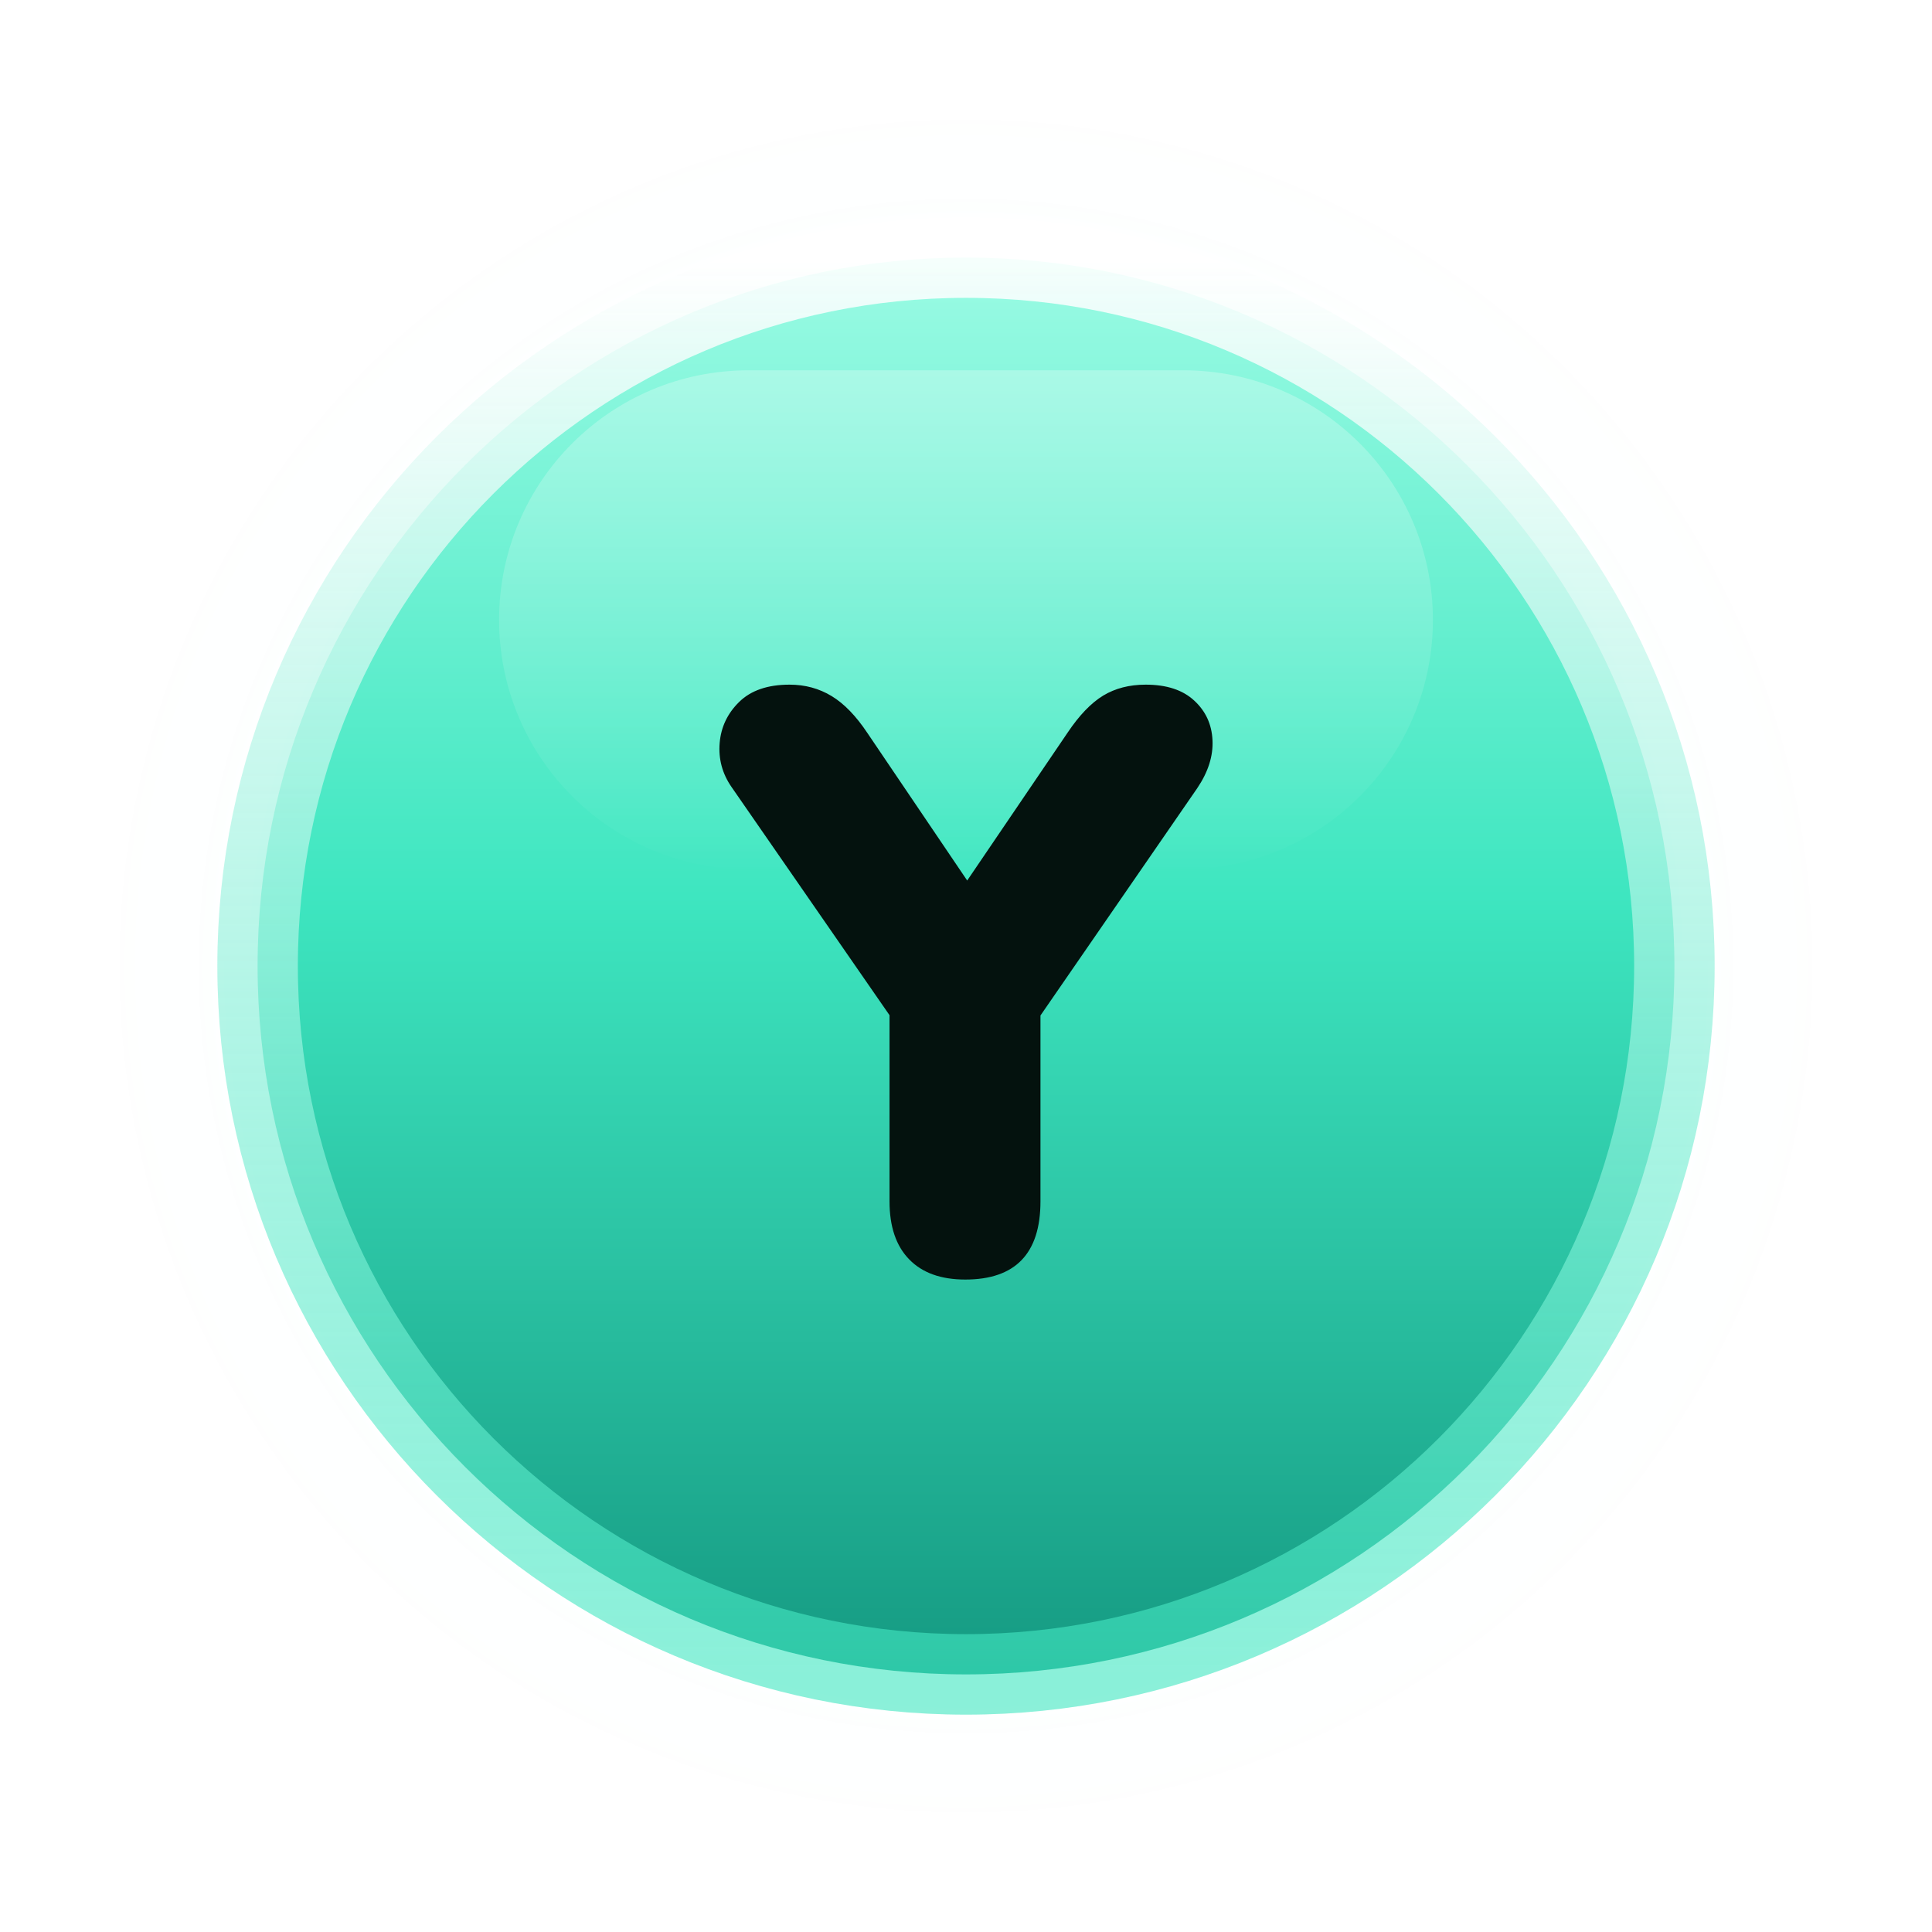
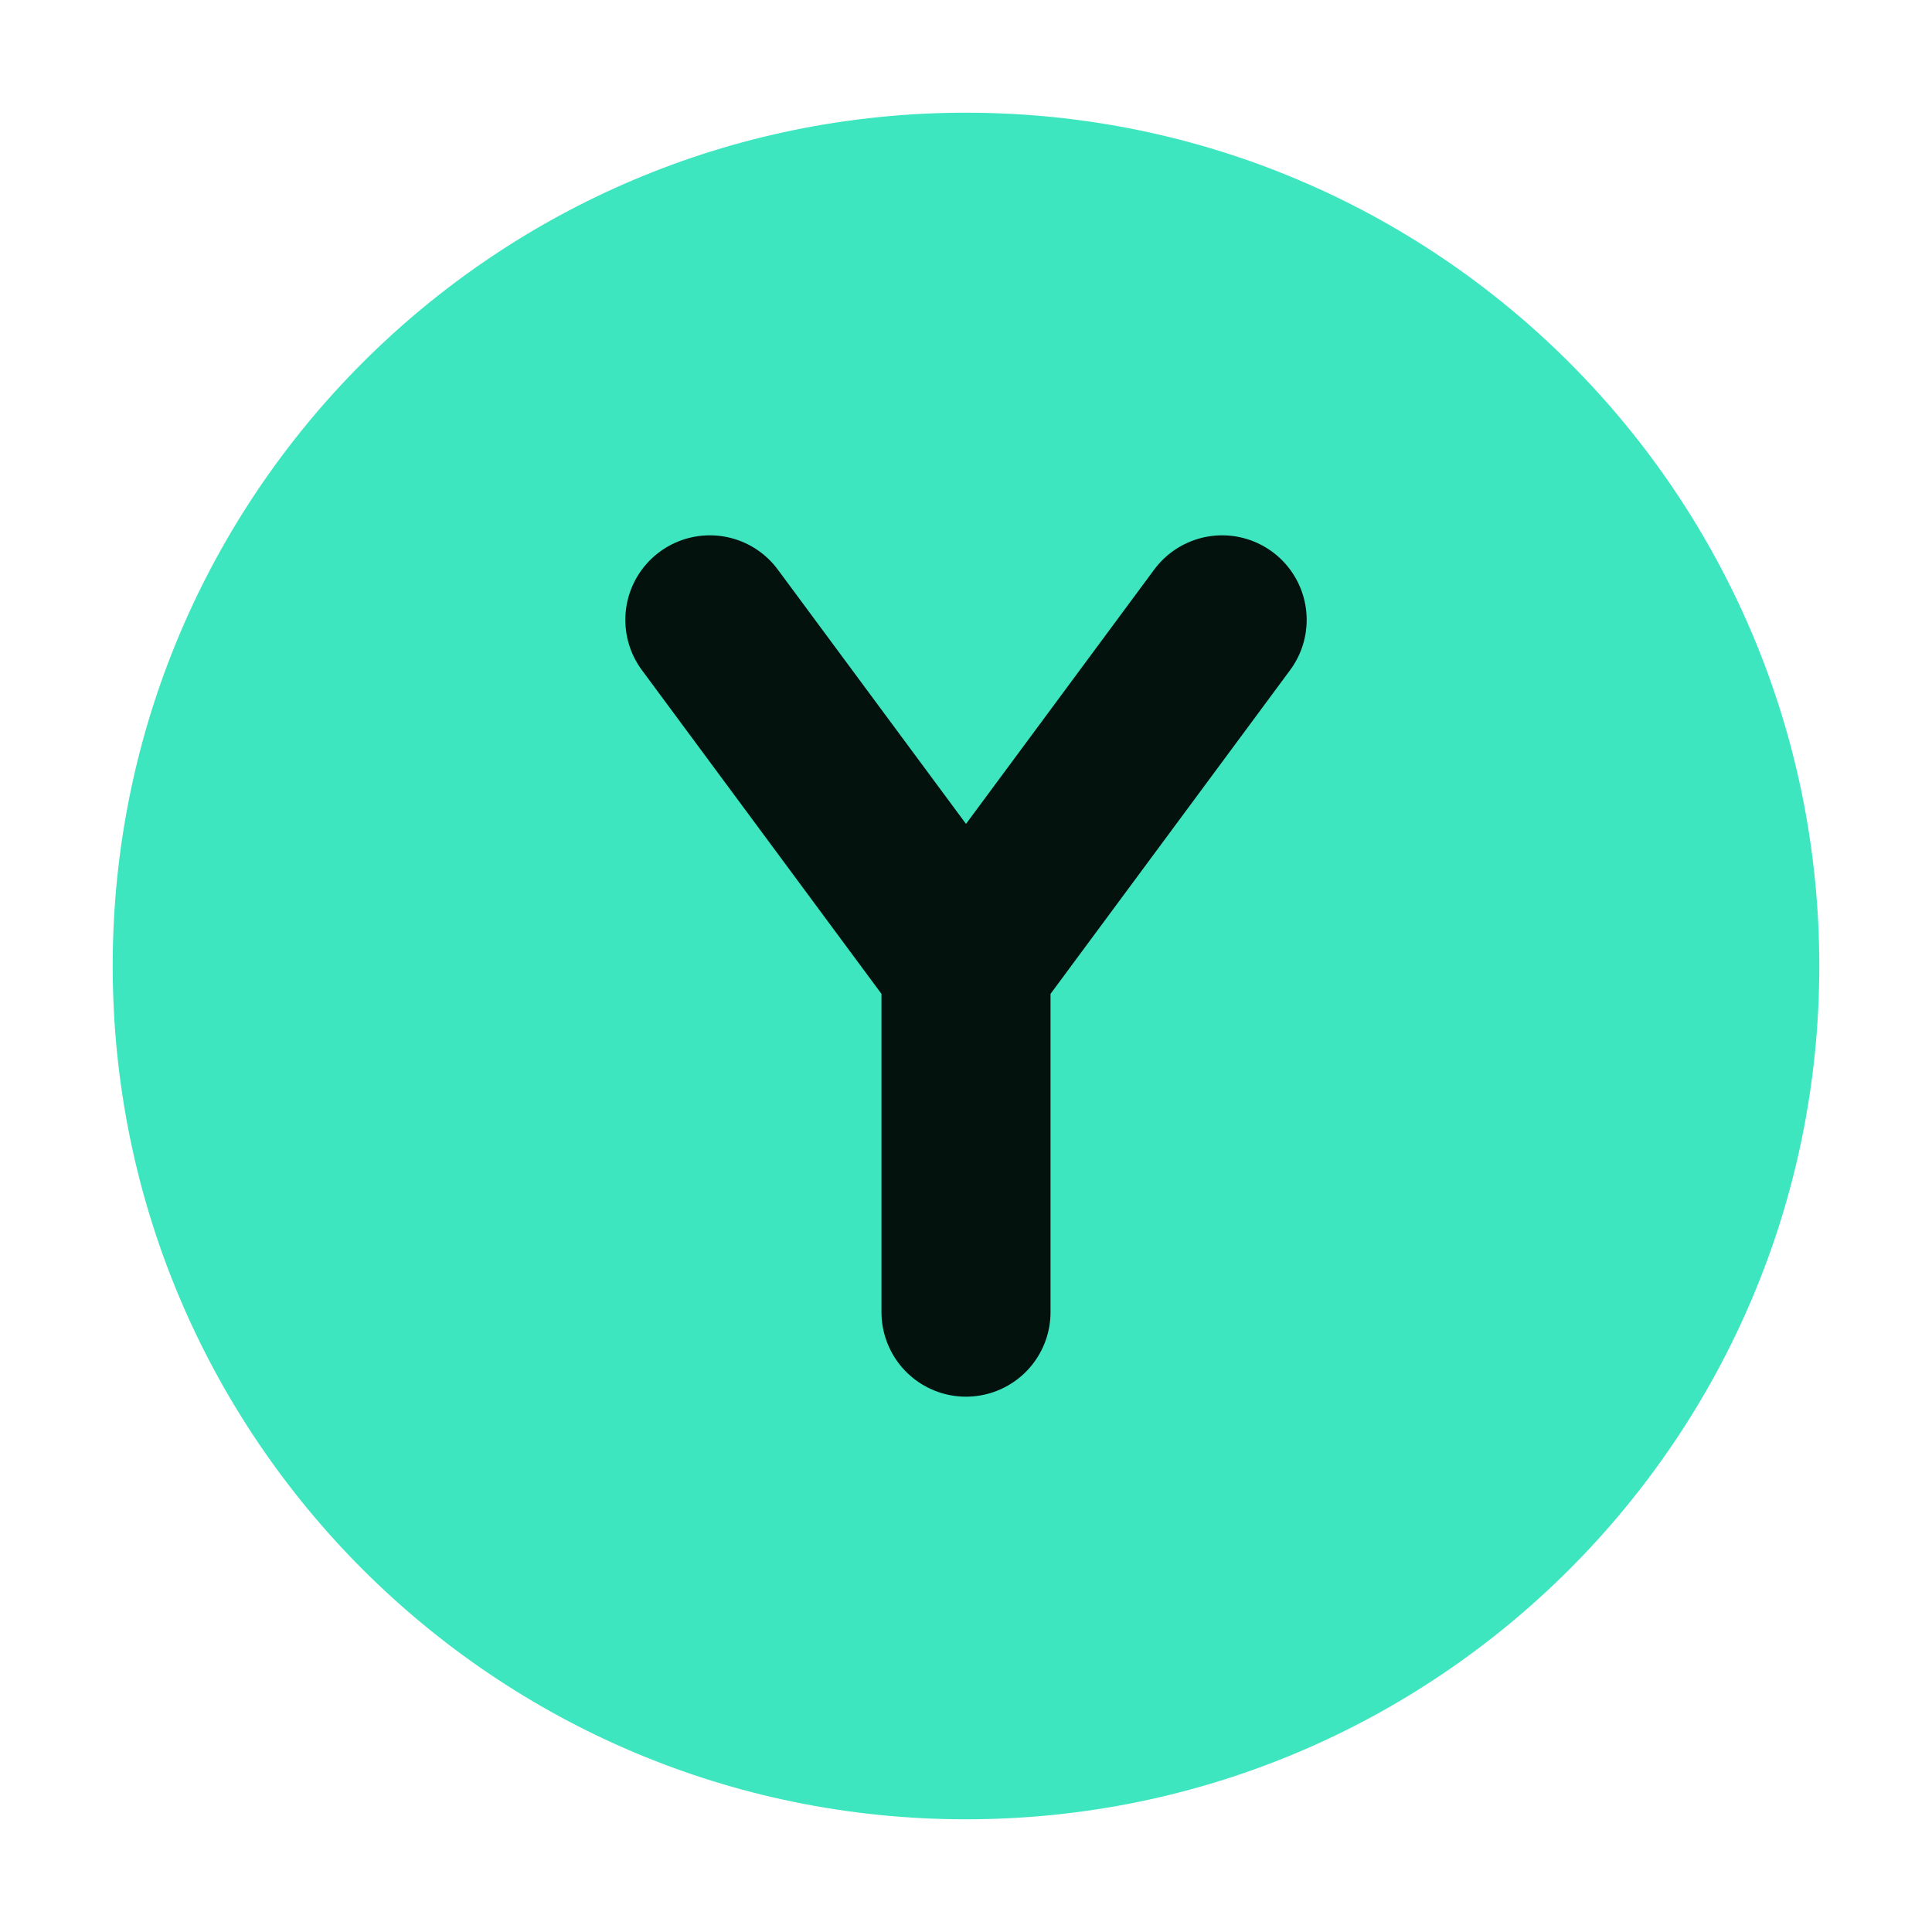
<svg xmlns="http://www.w3.org/2000/svg" width="24" height="24" viewBox="0 0 24 24">
-   <defs>
-     <radialGradient id="g0" gradientUnits="userSpaceOnUse" cx="12" cy="12" r="12">
-       <stop offset="0" stop-color="#3EE6C0" stop-opacity="0.55" />
-       <stop offset="0.1" stop-color="#3EE6C0" stop-opacity="0.55" />
-       <stop offset="0.2" stop-color="#3EE6C0" stop-opacity="0.495" />
-       <stop offset="0.3" stop-color="#3EE6C0" stop-opacity="0.361" />
-       <stop offset="0.4" stop-color="#3EE6C0" stop-opacity="0.227" />
-       <stop offset="0.5" stop-color="#3EE6C0" stop-opacity="0.122" />
-       <stop offset="0.6" stop-color="#3EE6C0" stop-opacity="0.055" />
-       <stop offset="0.7" stop-color="#3EE6C0" stop-opacity="0.02" />
-       <stop offset="0.8" stop-color="#3EE6C0" stop-opacity="0.005" />
-       <stop offset="0.9" stop-color="#3EE6C0" stop-opacity="0.001" />
-       <stop offset="1" stop-color="#3EE6C0" stop-opacity="0" />
-     </radialGradient>
-     <linearGradient id="g1" gradientUnits="userSpaceOnUse" x1="0" y1="3.2" x2="0" y2="20.8">
-       <stop offset="0" stop-color="#9BFBE4" stop-opacity="1" />
-       <stop offset="0.45" stop-color="#3EE6C0" stop-opacity="1" />
-       <stop offset="1" stop-color="#159A82" stop-opacity="1" />
-     </linearGradient>
-     <linearGradient id="g2" gradientUnits="userSpaceOnUse" x1="0" y1="3.2" x2="0" y2="20.8">
-       <stop offset="0" stop-color="#FFFFFF" stop-opacity="0.9" />
-       <stop offset="1" stop-color="#3EE6C0" stop-opacity="0.6" />
-     </linearGradient>
-     <linearGradient id="g3" gradientUnits="userSpaceOnUse" x1="0" y1="4.4" x2="0" y2="11">
-       <stop offset="0" stop-color="#FFFFFF" stop-opacity="0.28" />
-       <stop offset="1" stop-color="#FFFFFF" stop-opacity="0" />
-     </linearGradient>
-   </defs>
-   <path d="M0,12A12,12 0 1 1 24,12A12,12 0 1 1 0,12Z" fill="url(#g0)" />
-   <path d="M3.2,12A8.8,8.8 0 1 1 20.8,12A8.8,8.8 0 1 1 3.2,12Z" fill="url(#g1)" stroke="url(#g2)" stroke-width="1" stroke-linecap="round" stroke-linejoin="round" />
-   <path d="M9.3,4.6H14.7A3.1,3.1 0 0 1 17.8,7.7V7.7A3.1,3.1 0 0 1 14.7,10.8H9.3A3.1,3.1 0 0 1 6.2,7.7V7.7A3.1,3.1 0 0 1 9.3,4.6Z" fill="url(#g3)" />
-   <path d="M11.991 15.895Q11.537 15.895 11.294 15.644Q11.05 15.394 11.05 14.924V12.119L11.43 13.16L9.087 9.776Q8.915 9.527 8.94 9.229Q8.965 8.932 9.183 8.719Q9.402 8.505 9.808 8.505Q10.097 8.505 10.331 8.647Q10.564 8.788 10.776 9.107L12.2 11.212H11.829L13.263 9.1Q13.479 8.778 13.704 8.641Q13.929 8.505 14.232 8.505Q14.621 8.505 14.834 8.702Q15.048 8.898 15.062 9.194Q15.077 9.489 14.872 9.792L12.549 13.16L12.925 12.119V14.924Q12.925 15.895 11.991 15.895Z" fill="#04120E" />
+   <defs />
+   <path d="M1.4,12A10.6,10.6 0 1 1 22.6,12A10.6,10.6 0 1 1 1.4,12Z" fill="#3EE6C0" />
+   <path d="M8.818,7.7L12,12L15.182,7.7M12,12L12,16.3" fill="none" stroke="#04120E" stroke-width="2.1" stroke-linecap="round" stroke-linejoin="round" />
</svg>
